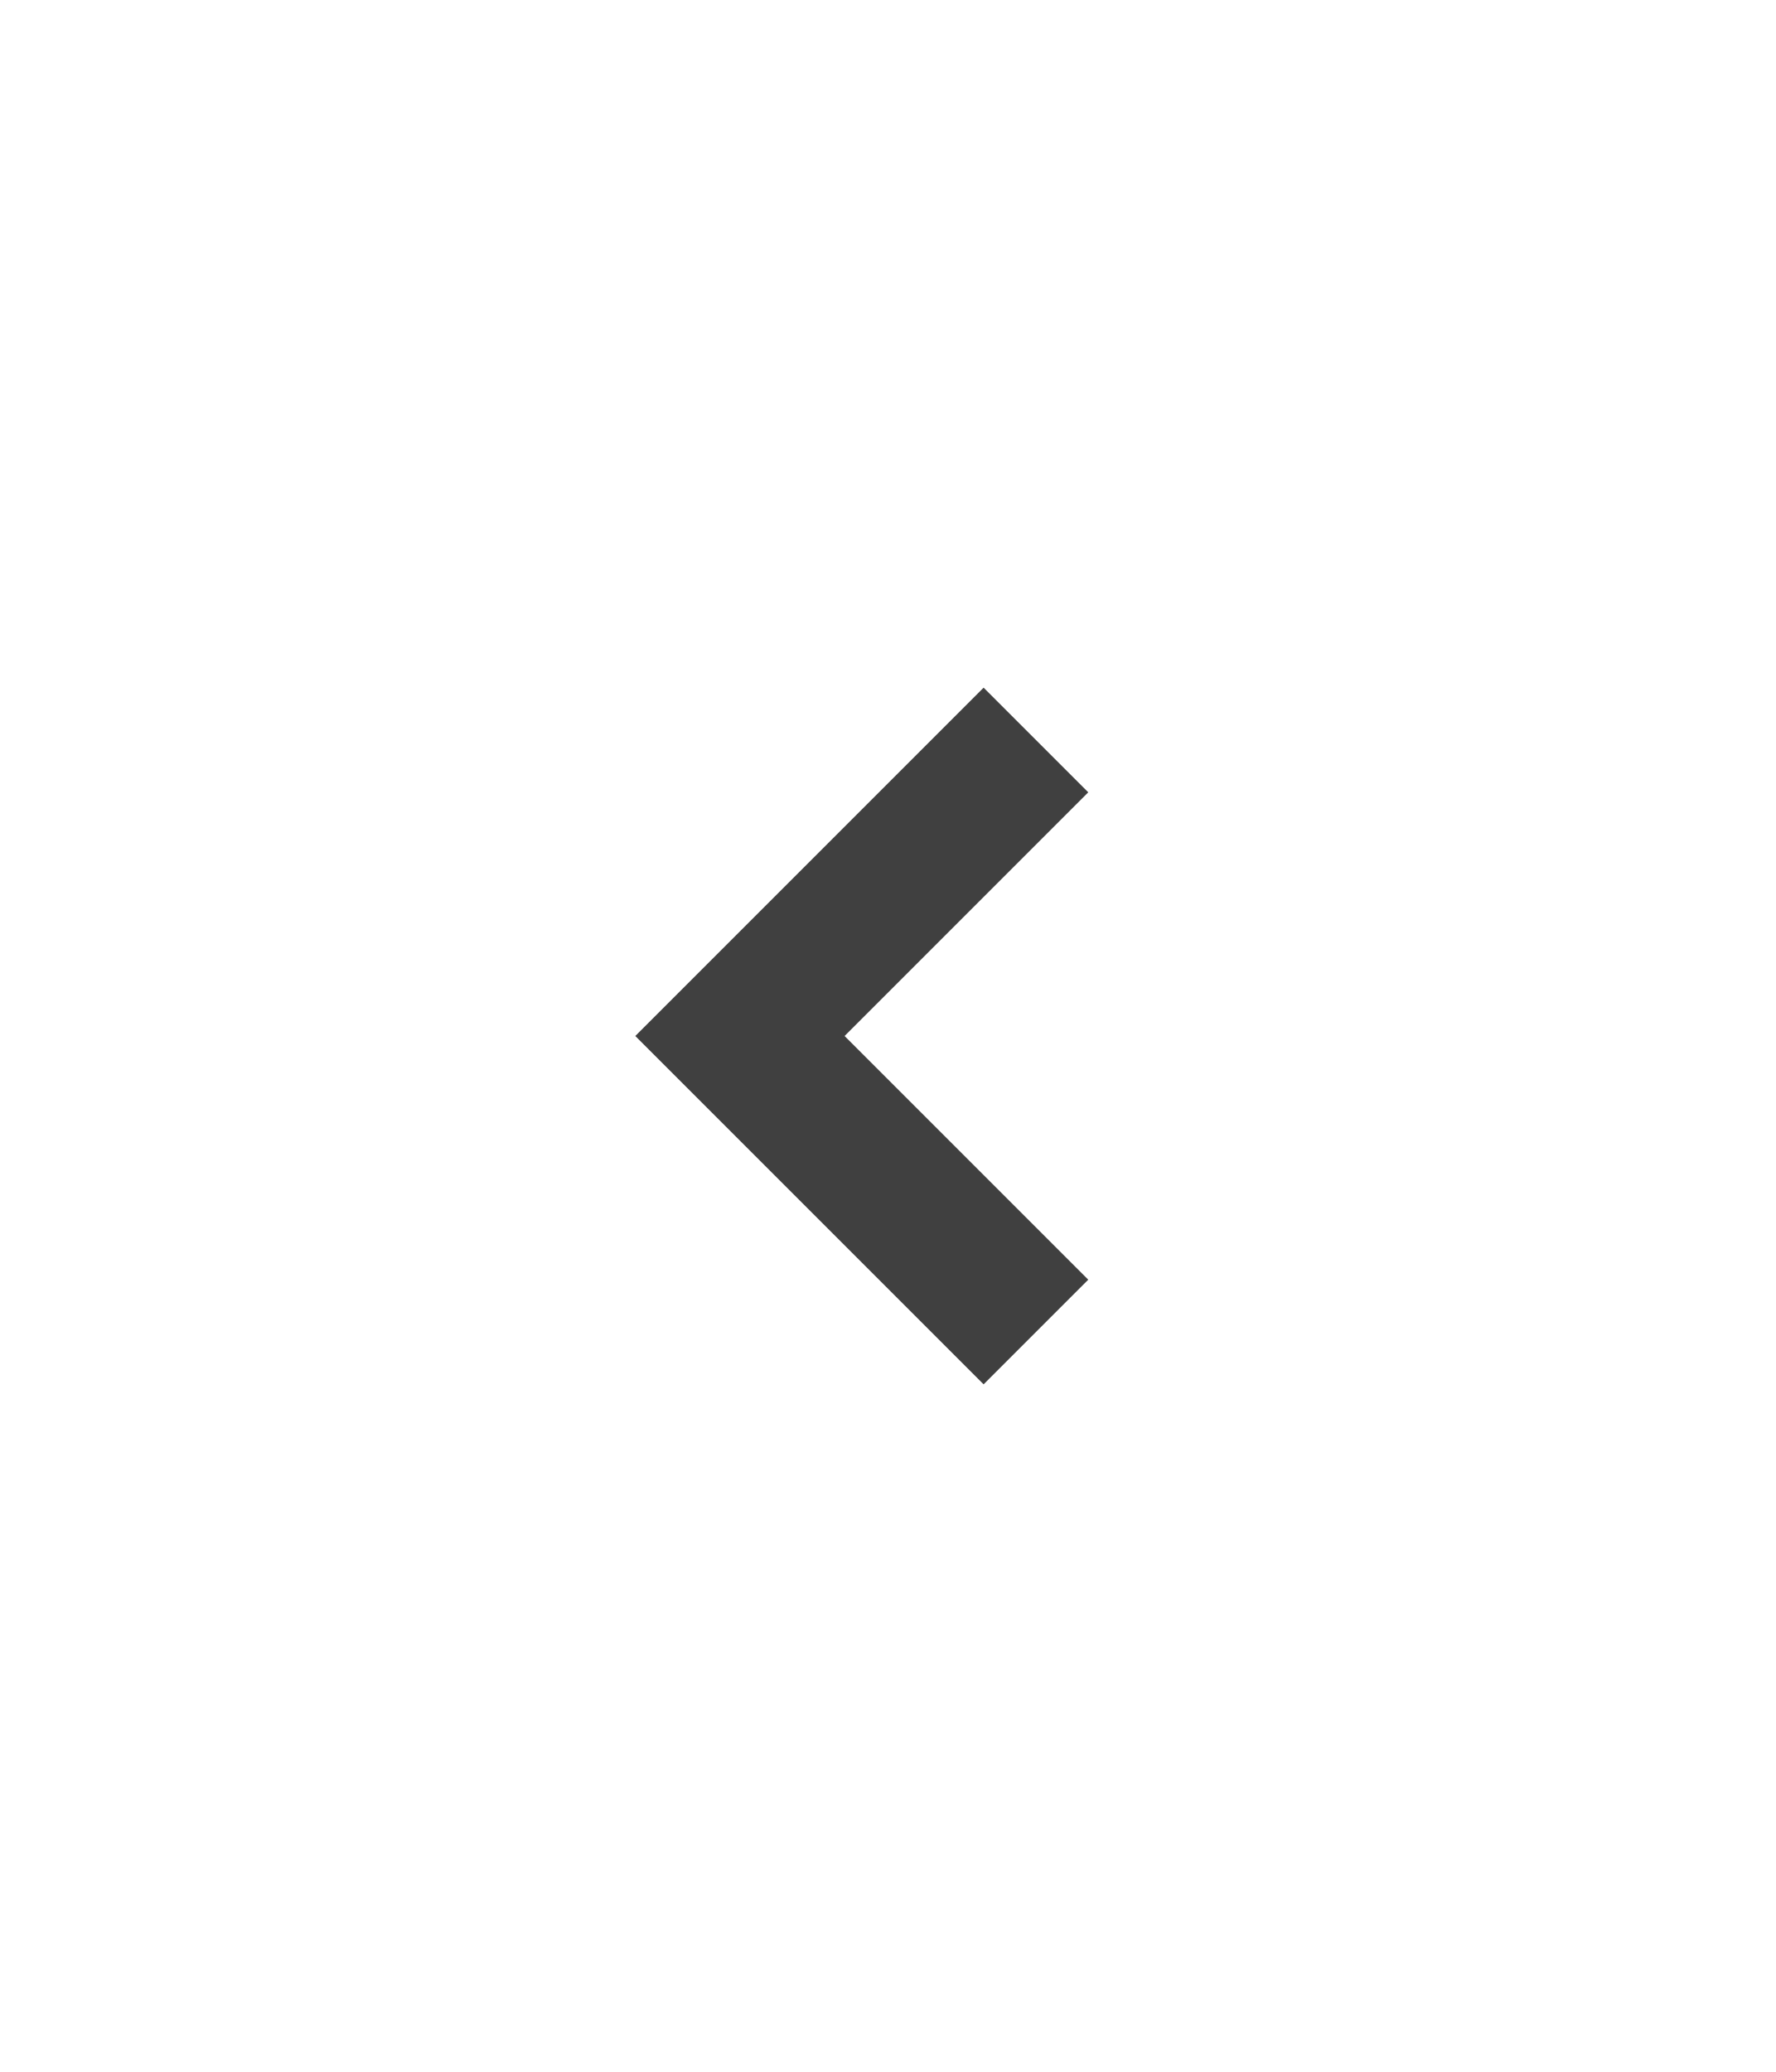
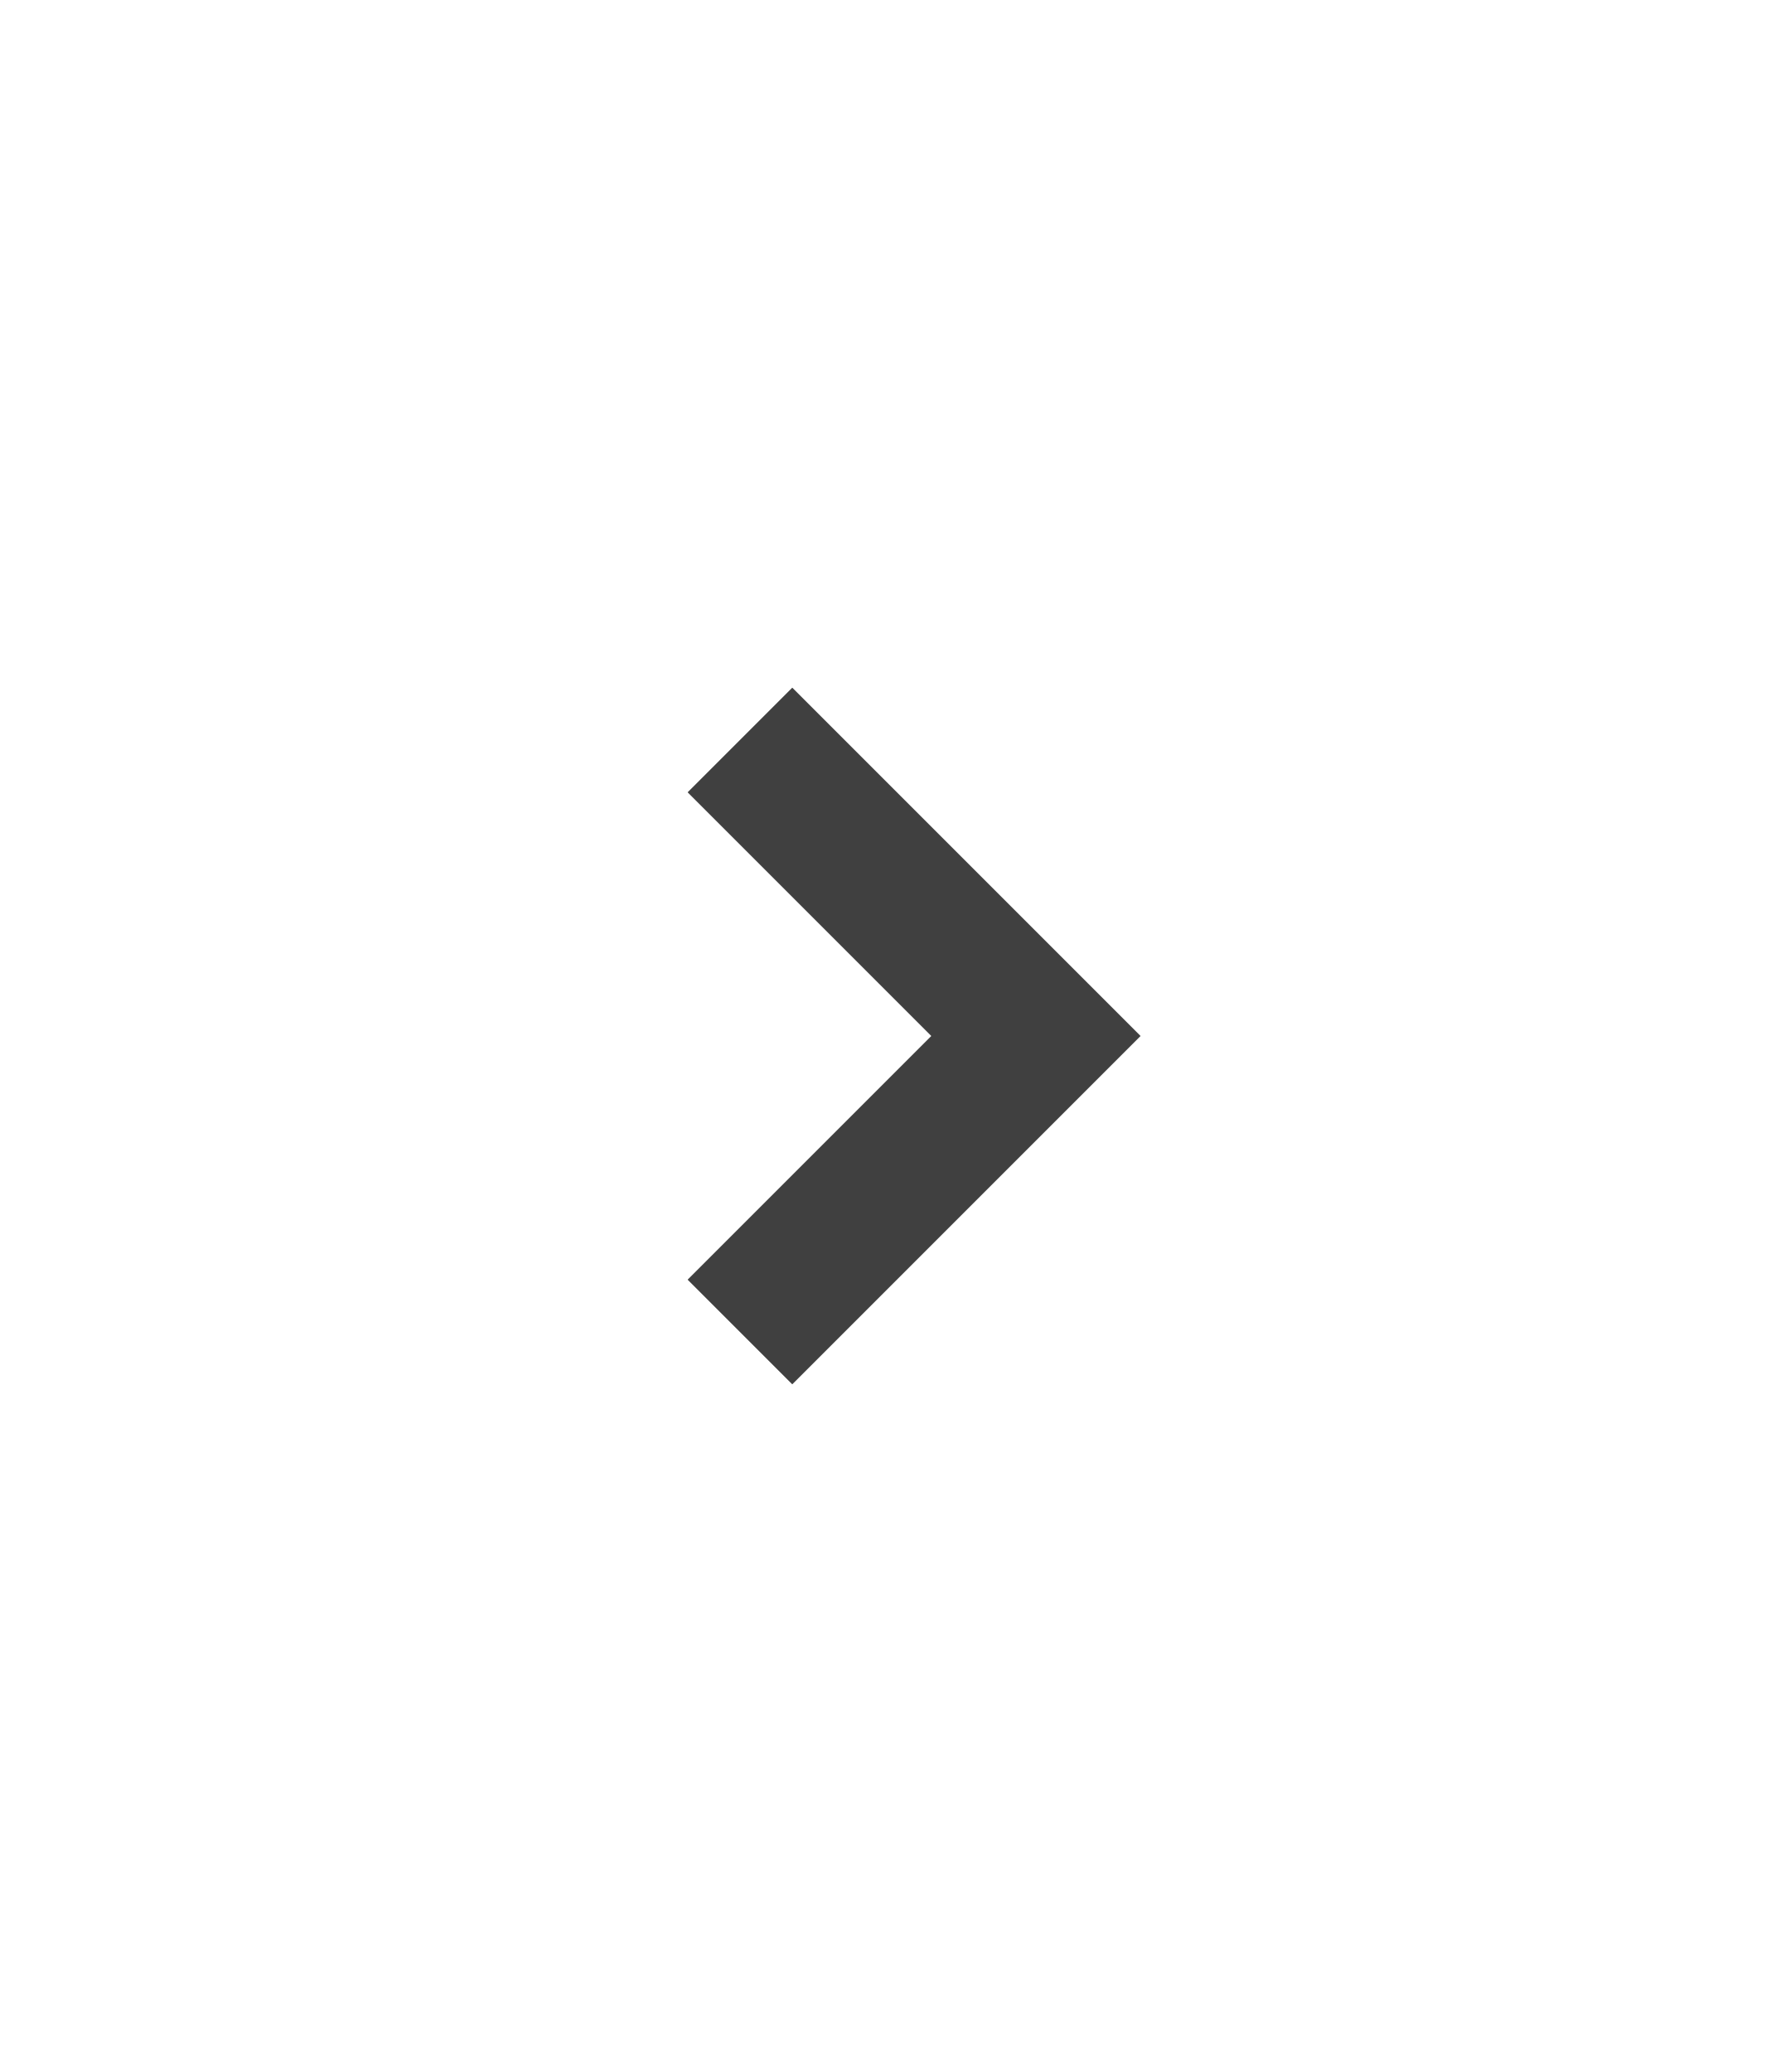
- <svg xmlns="http://www.w3.org/2000/svg" style="isolation:isolate" viewBox="157 88 60 70" width="60" height="70">
-   <path d=" M 192 113 L 182 123 L 192 133" fill="none" vector-effect="non-scaling-stroke" stroke-width="5" stroke="rgb(64,64,64)" stroke-linejoin="miter" stroke-linecap="butt" stroke-miterlimit="10" />
+ <svg xmlns="http://www.w3.org/2000/svg" style="isolation:isolate" viewBox="188 88 60 70" width="60" height="70">
+   <path d=" M 213 113 L 223 123 L 213 133" fill="none" vector-effect="non-scaling-stroke" stroke-width="5" stroke="rgb(64,64,64)" stroke-linejoin="miter" stroke-linecap="butt" stroke-miterlimit="10" />
</svg>
